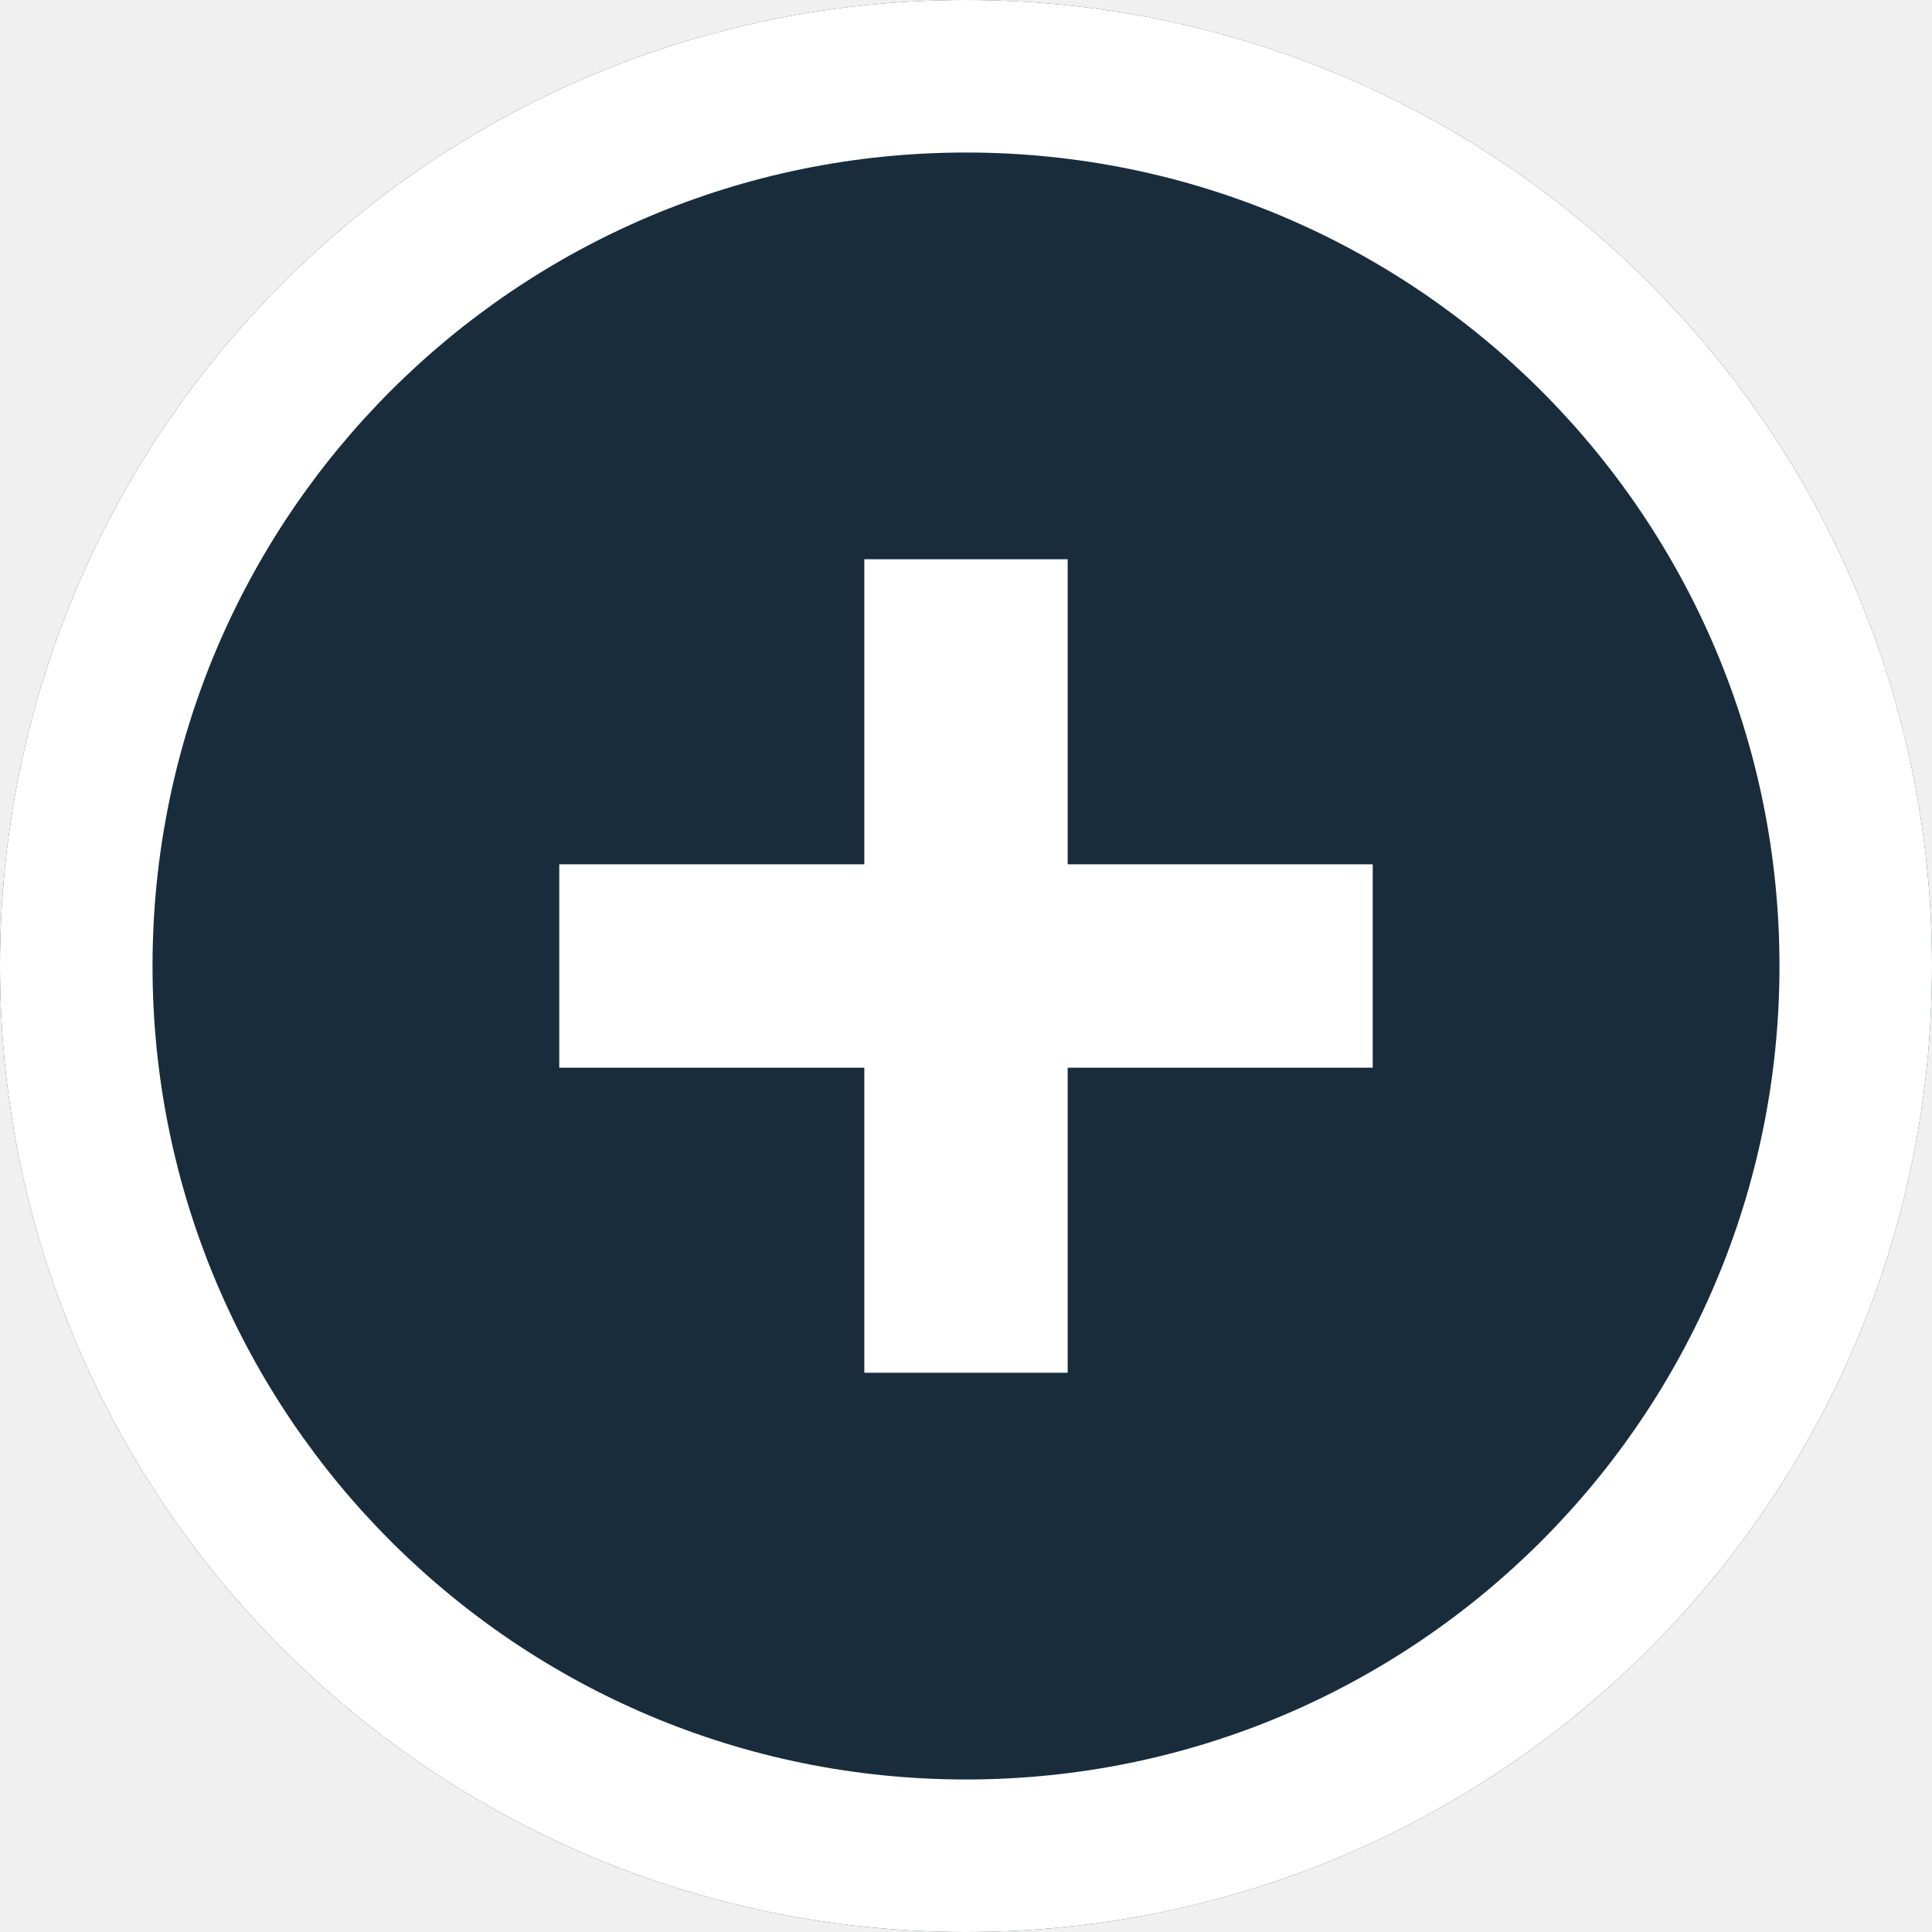
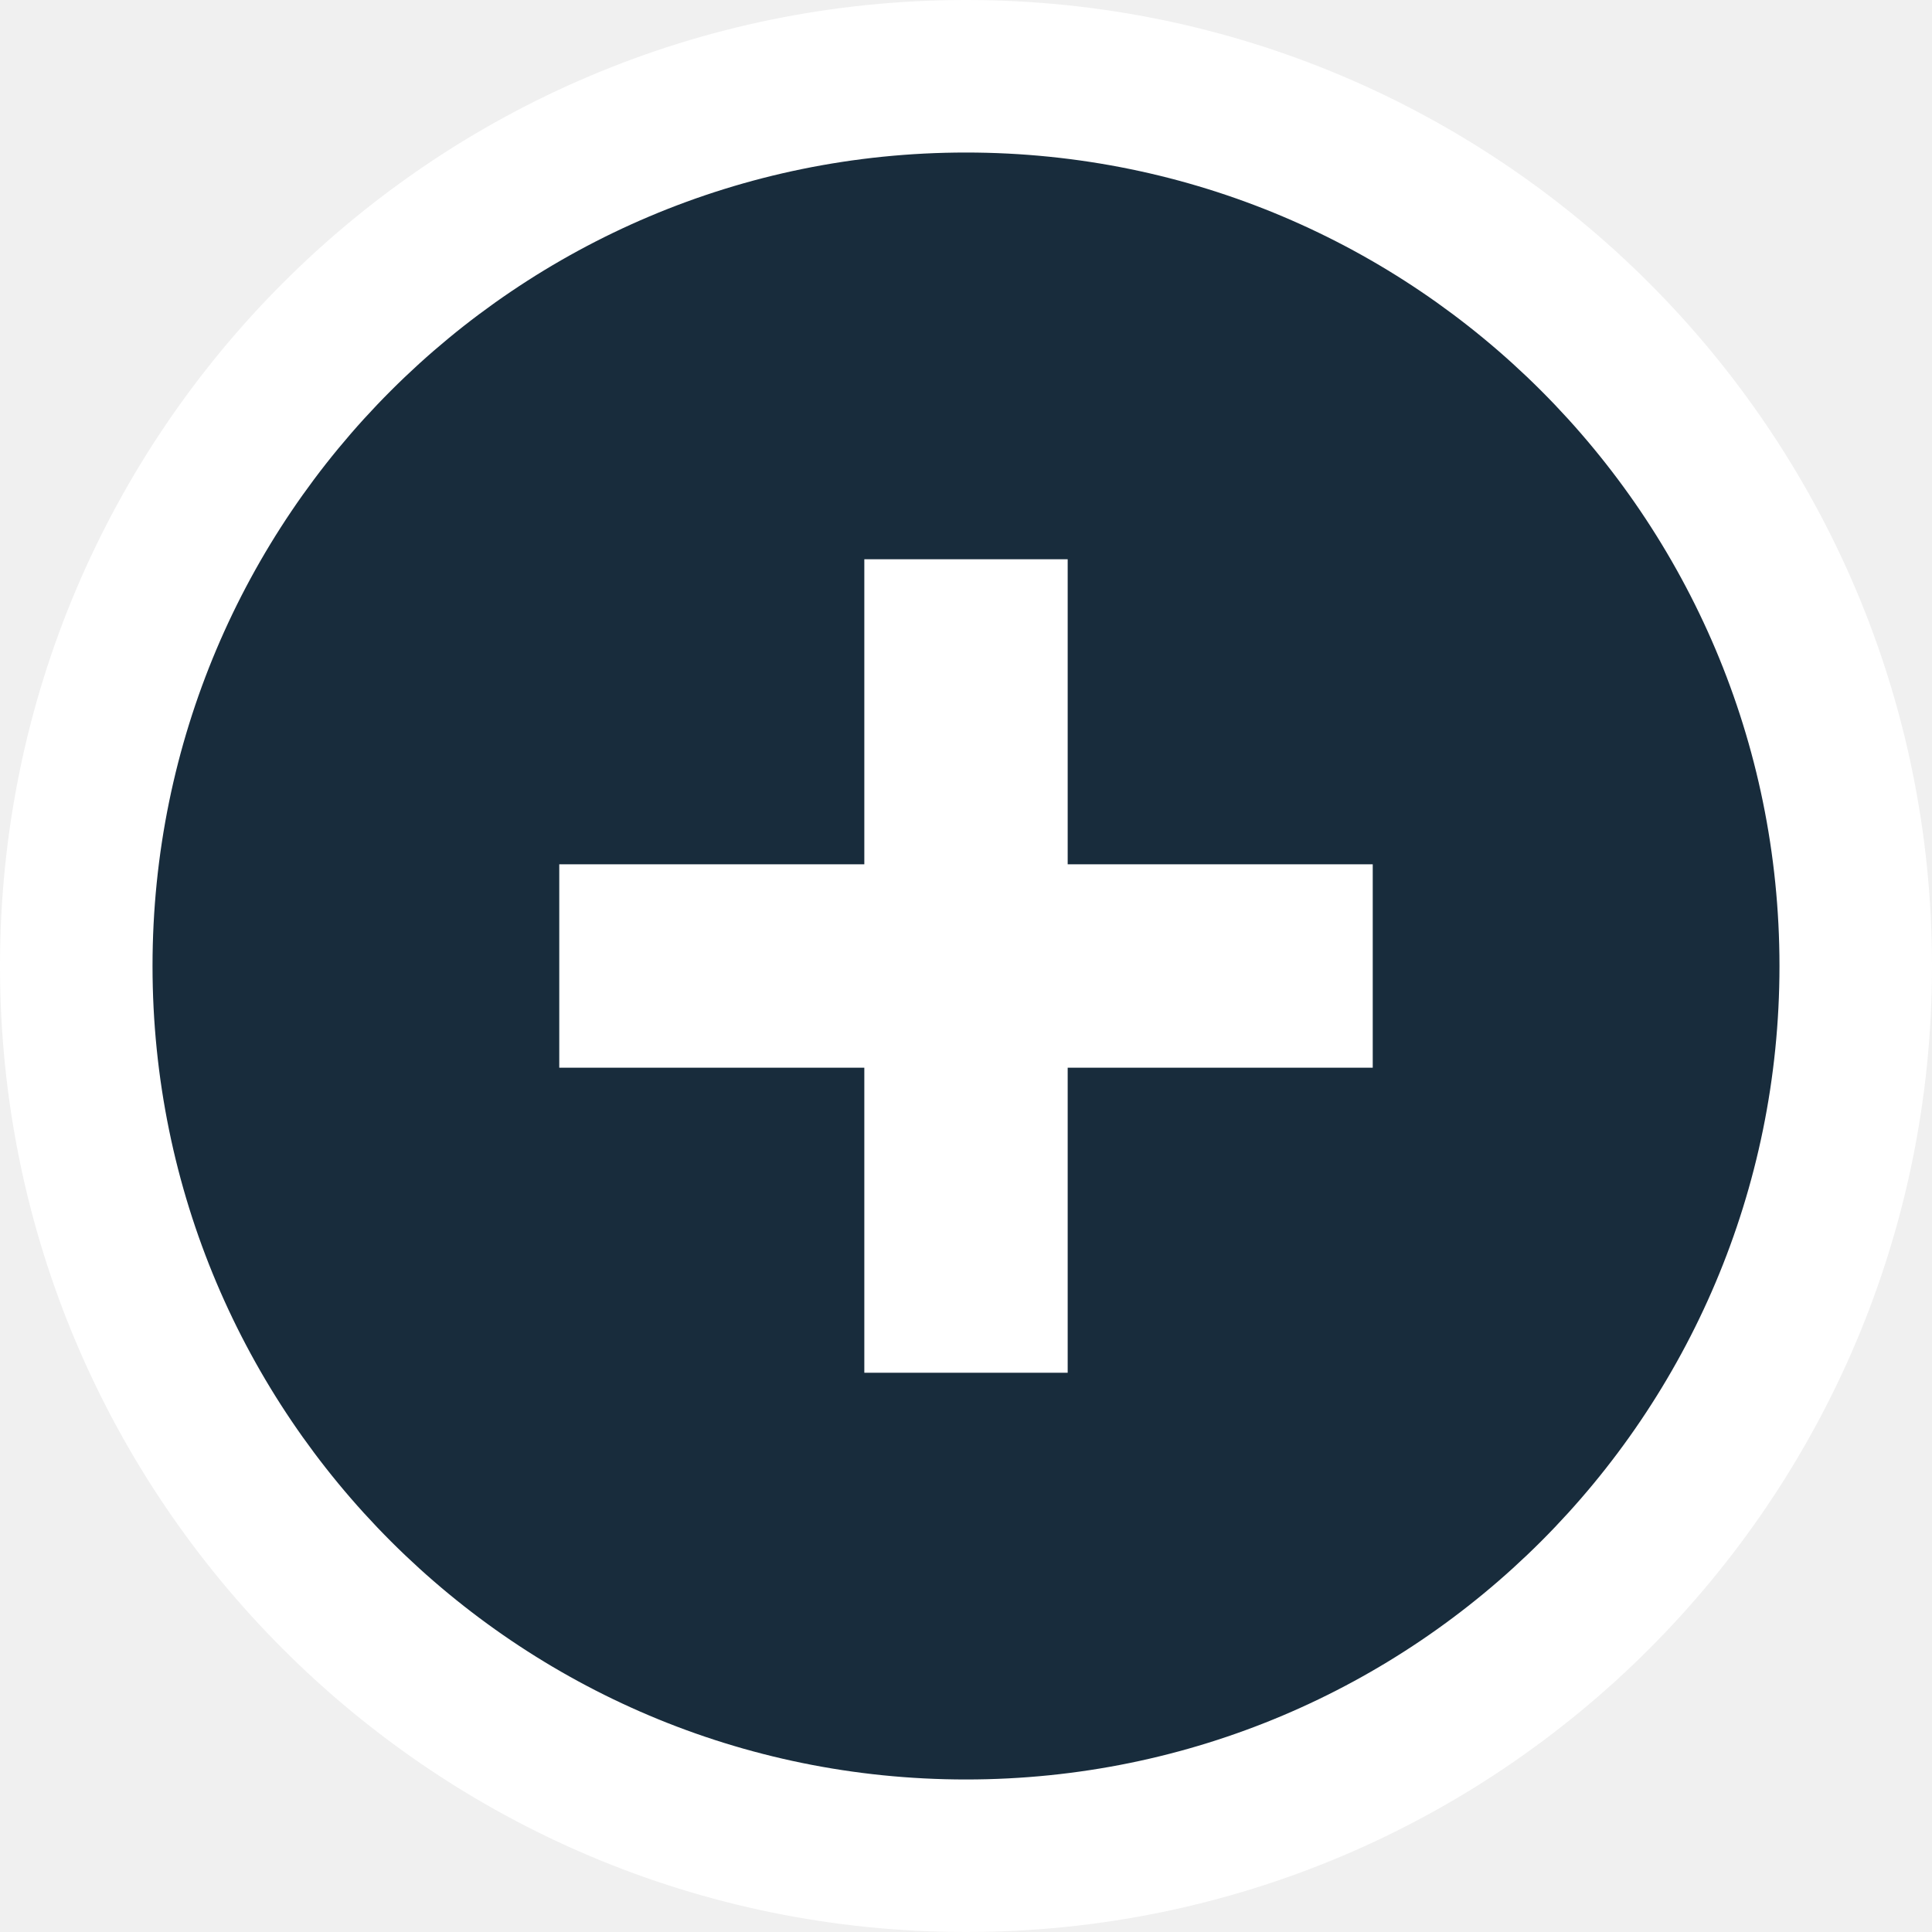
<svg xmlns="http://www.w3.org/2000/svg" width="38px" height="38px" viewBox="0 0 38 38" version="1.1">
  <defs />
  <g id="Symbols" stroke="none" stroke-width="1" fill="none" fill-rule="evenodd">
    <g id="Plus-Circle">
-       <circle id="Oval-2" fill="#182C3C" cx="19" cy="19" r="19" />
+       <circle id="Oval-2" fill="#182C3C" cx="19" cy="19" r="18" />
      <path d="M21,17 L27,17 L27,21 L21,21 L21,27 L17,27 L17,21 L11,21 L11,17 L17,17 L17,11 L21,11 L21,17 Z M19,38 C8.507,38 0,29.493 0,19 C0,8.507 8.507,0 19,0 C29.493,0 38,8.507 38,19 C38,29.493 29.493,38 19,38 Z M19,35 C27.837,35 35,27.837 35,19 C35,10.163 27.837,3 19,3 C10.163,3 3,10.163 3,19 C3,27.837 10.163,35 19,35 Z" fill="#FFFFFF" />
    </g>
  </g>
</svg>
